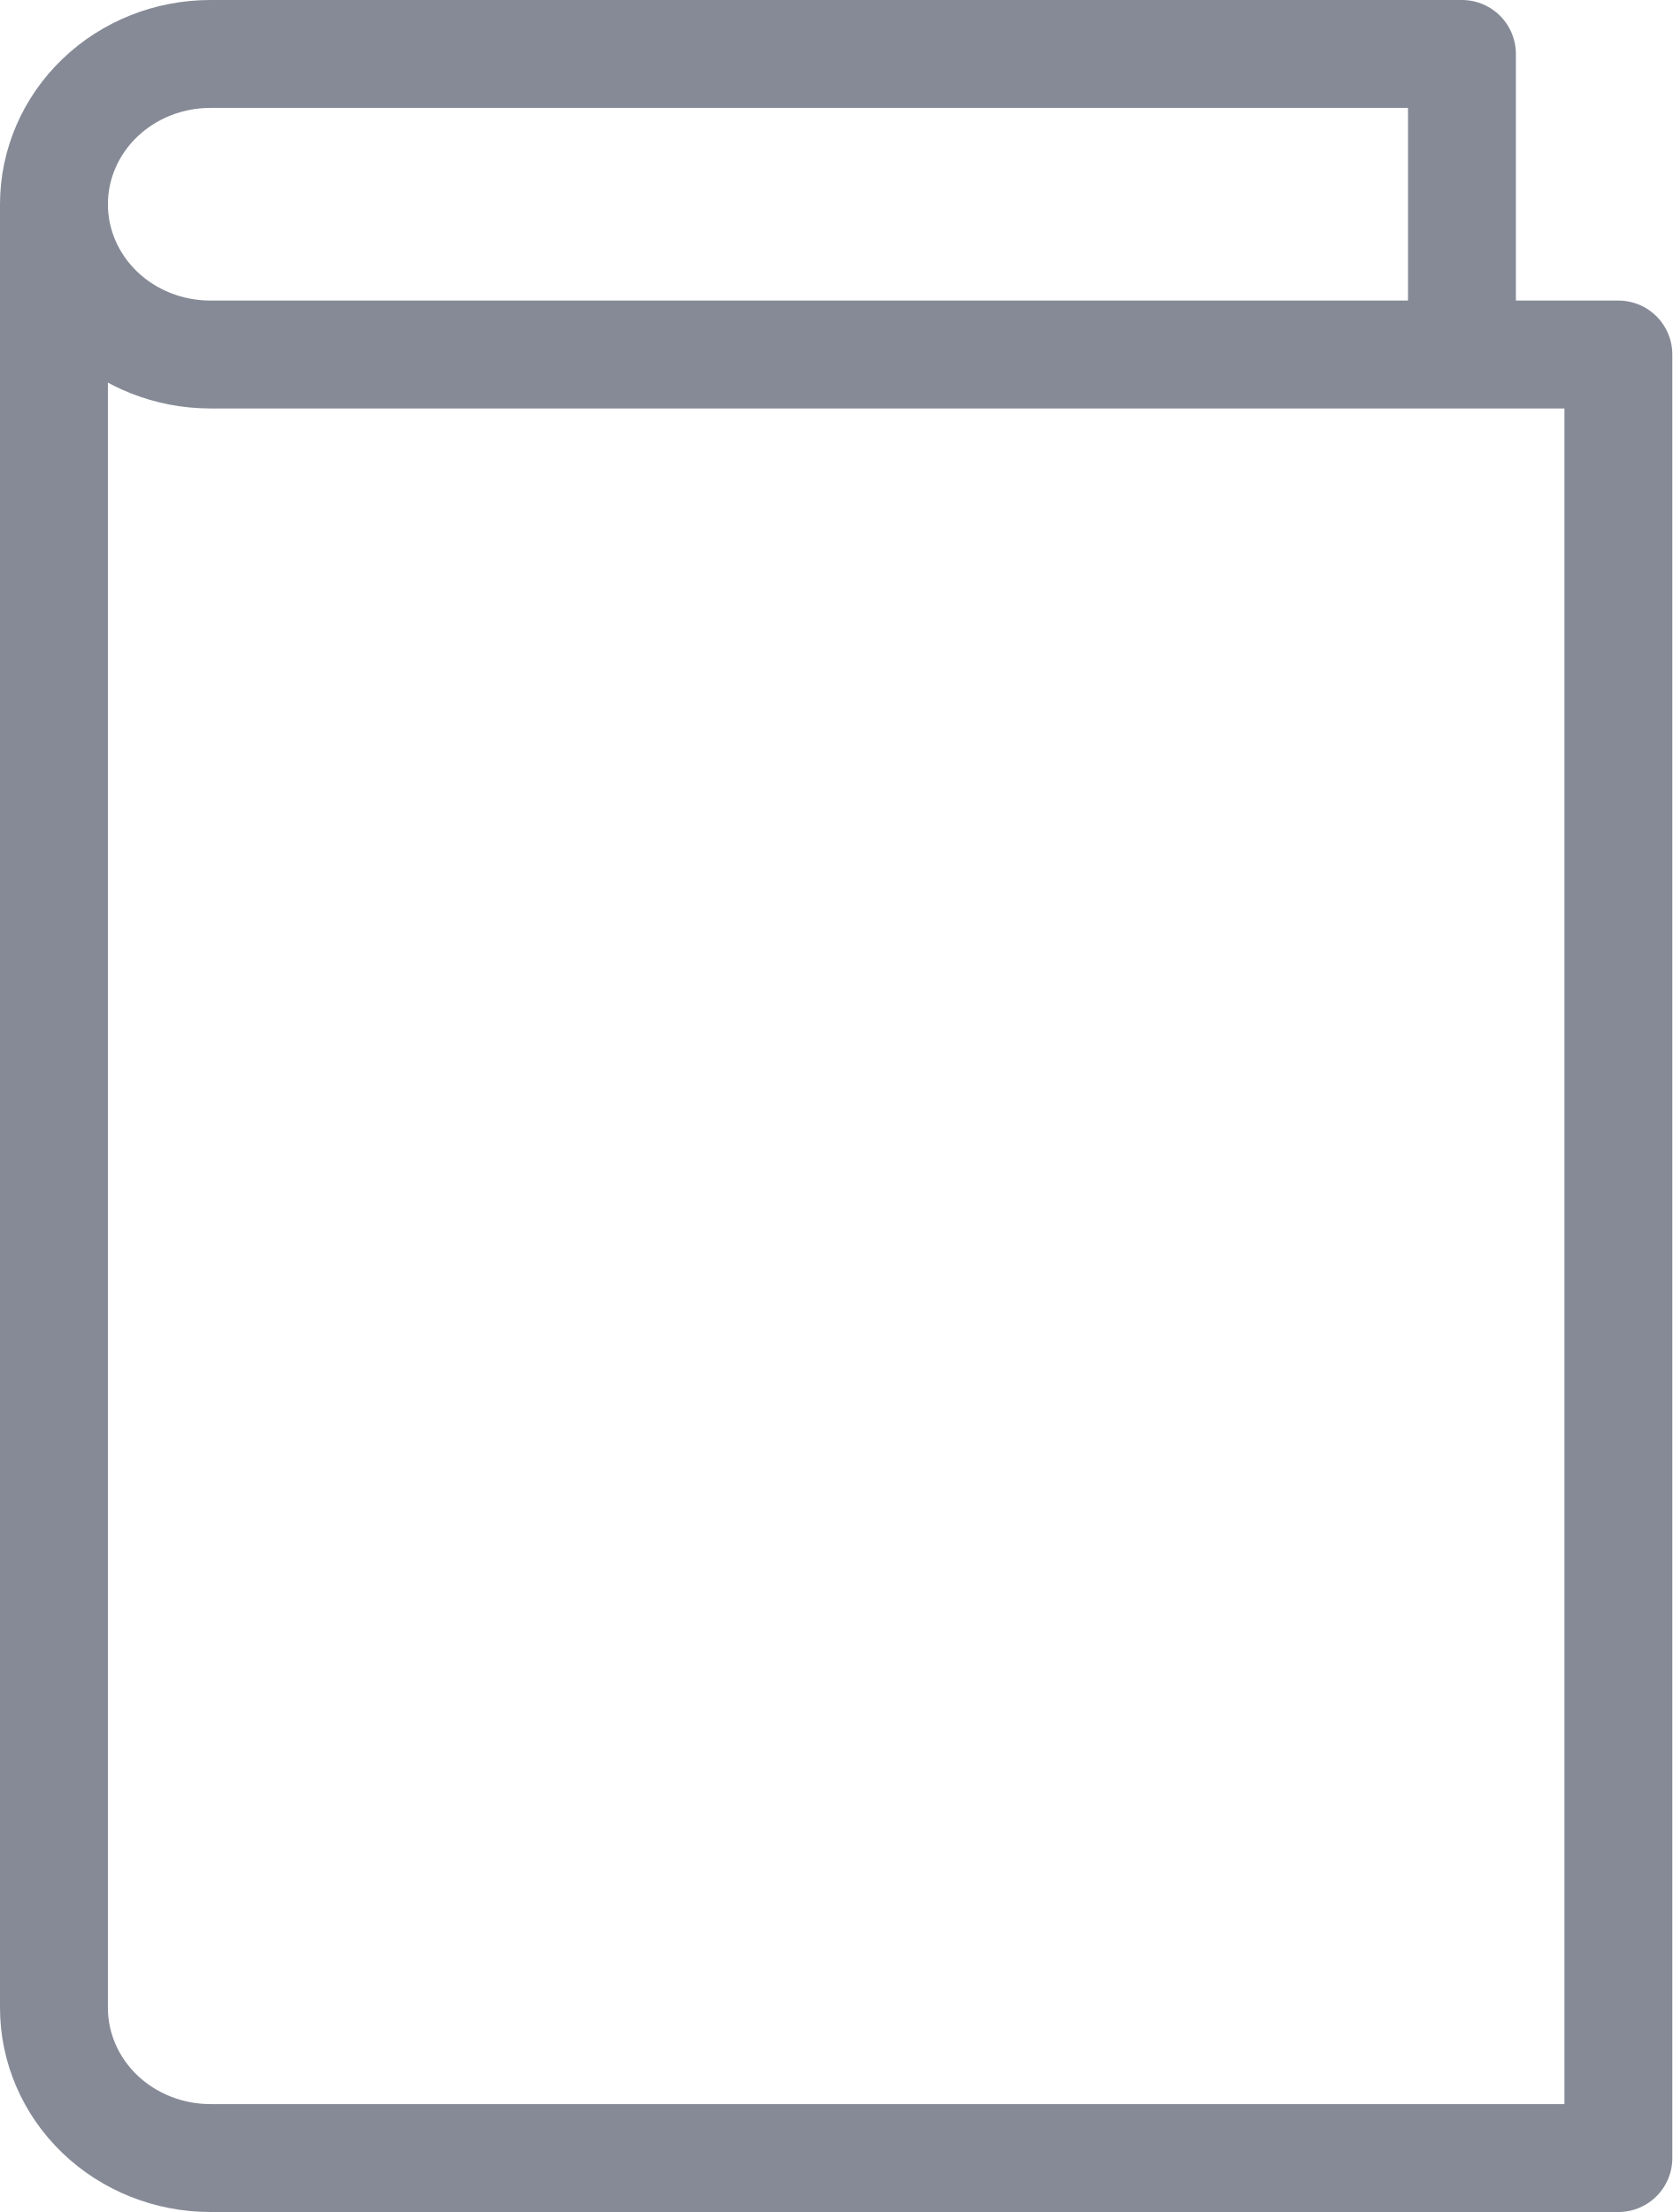
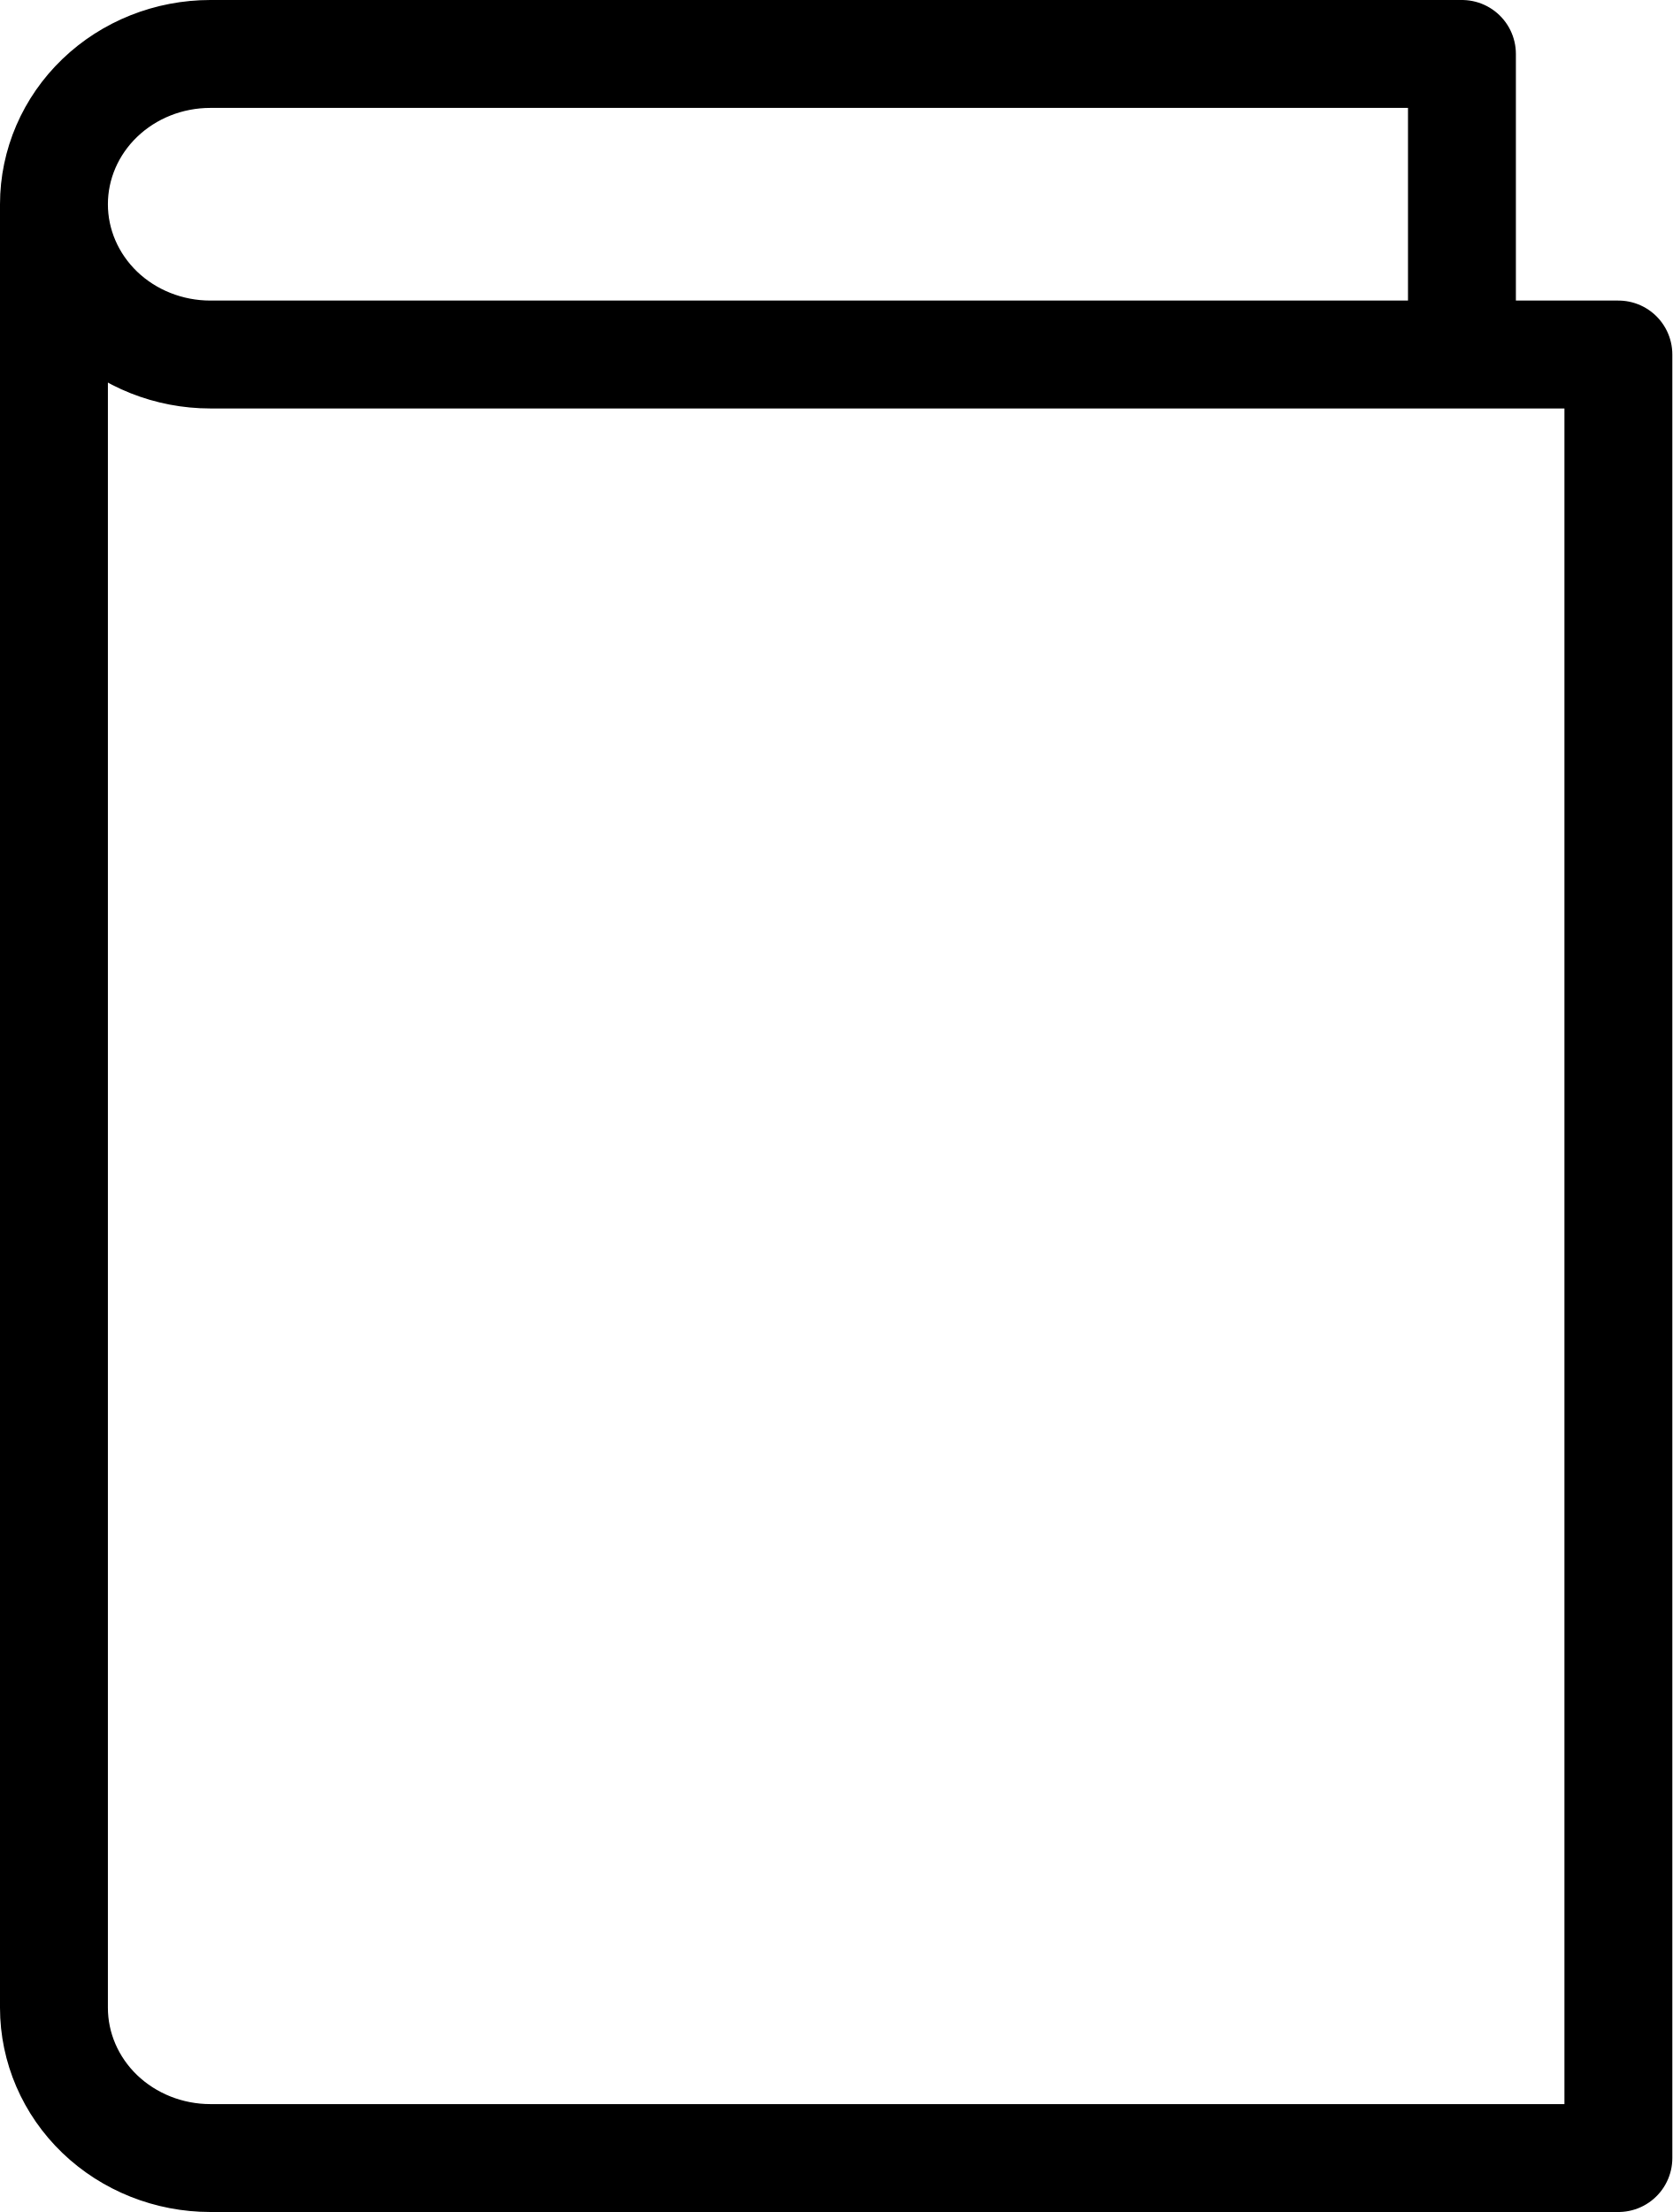
<svg xmlns="http://www.w3.org/2000/svg" width="31" height="41" viewBox="0 0 31 41" fill="none">
-   <path d="M1 3.786V37.214C1 37.953 1.306 38.662 1.849 39.184C2.393 39.706 3.131 40 3.9 40H30V6.571H3.9C3.131 6.571 2.393 6.278 1.849 5.756C1.306 5.233 1 4.525 1 3.786ZM1 3.786C1 3.047 1.306 2.338 1.849 1.816C2.393 1.293 3.131 1 3.9 1H27.1V6.571" stroke="#858A96" stroke-width="2" stroke-linecap="round" stroke-linejoin="round" />
+   <path d="M1 3.786V37.214C1 37.953 1.306 38.662 1.849 39.184C2.393 39.706 3.131 40 3.9 40H30V6.571H3.9C3.131 6.571 2.393 6.278 1.849 5.756C1.306 5.233 1 4.525 1 3.786ZM1 3.786C1 3.047 1.306 2.338 1.849 1.816C2.393 1.293 3.131 1 3.9 1H27.1V6.571" stroke="currentColor" stroke-width="2" stroke-linecap="round" stroke-linejoin="round" />
</svg>
